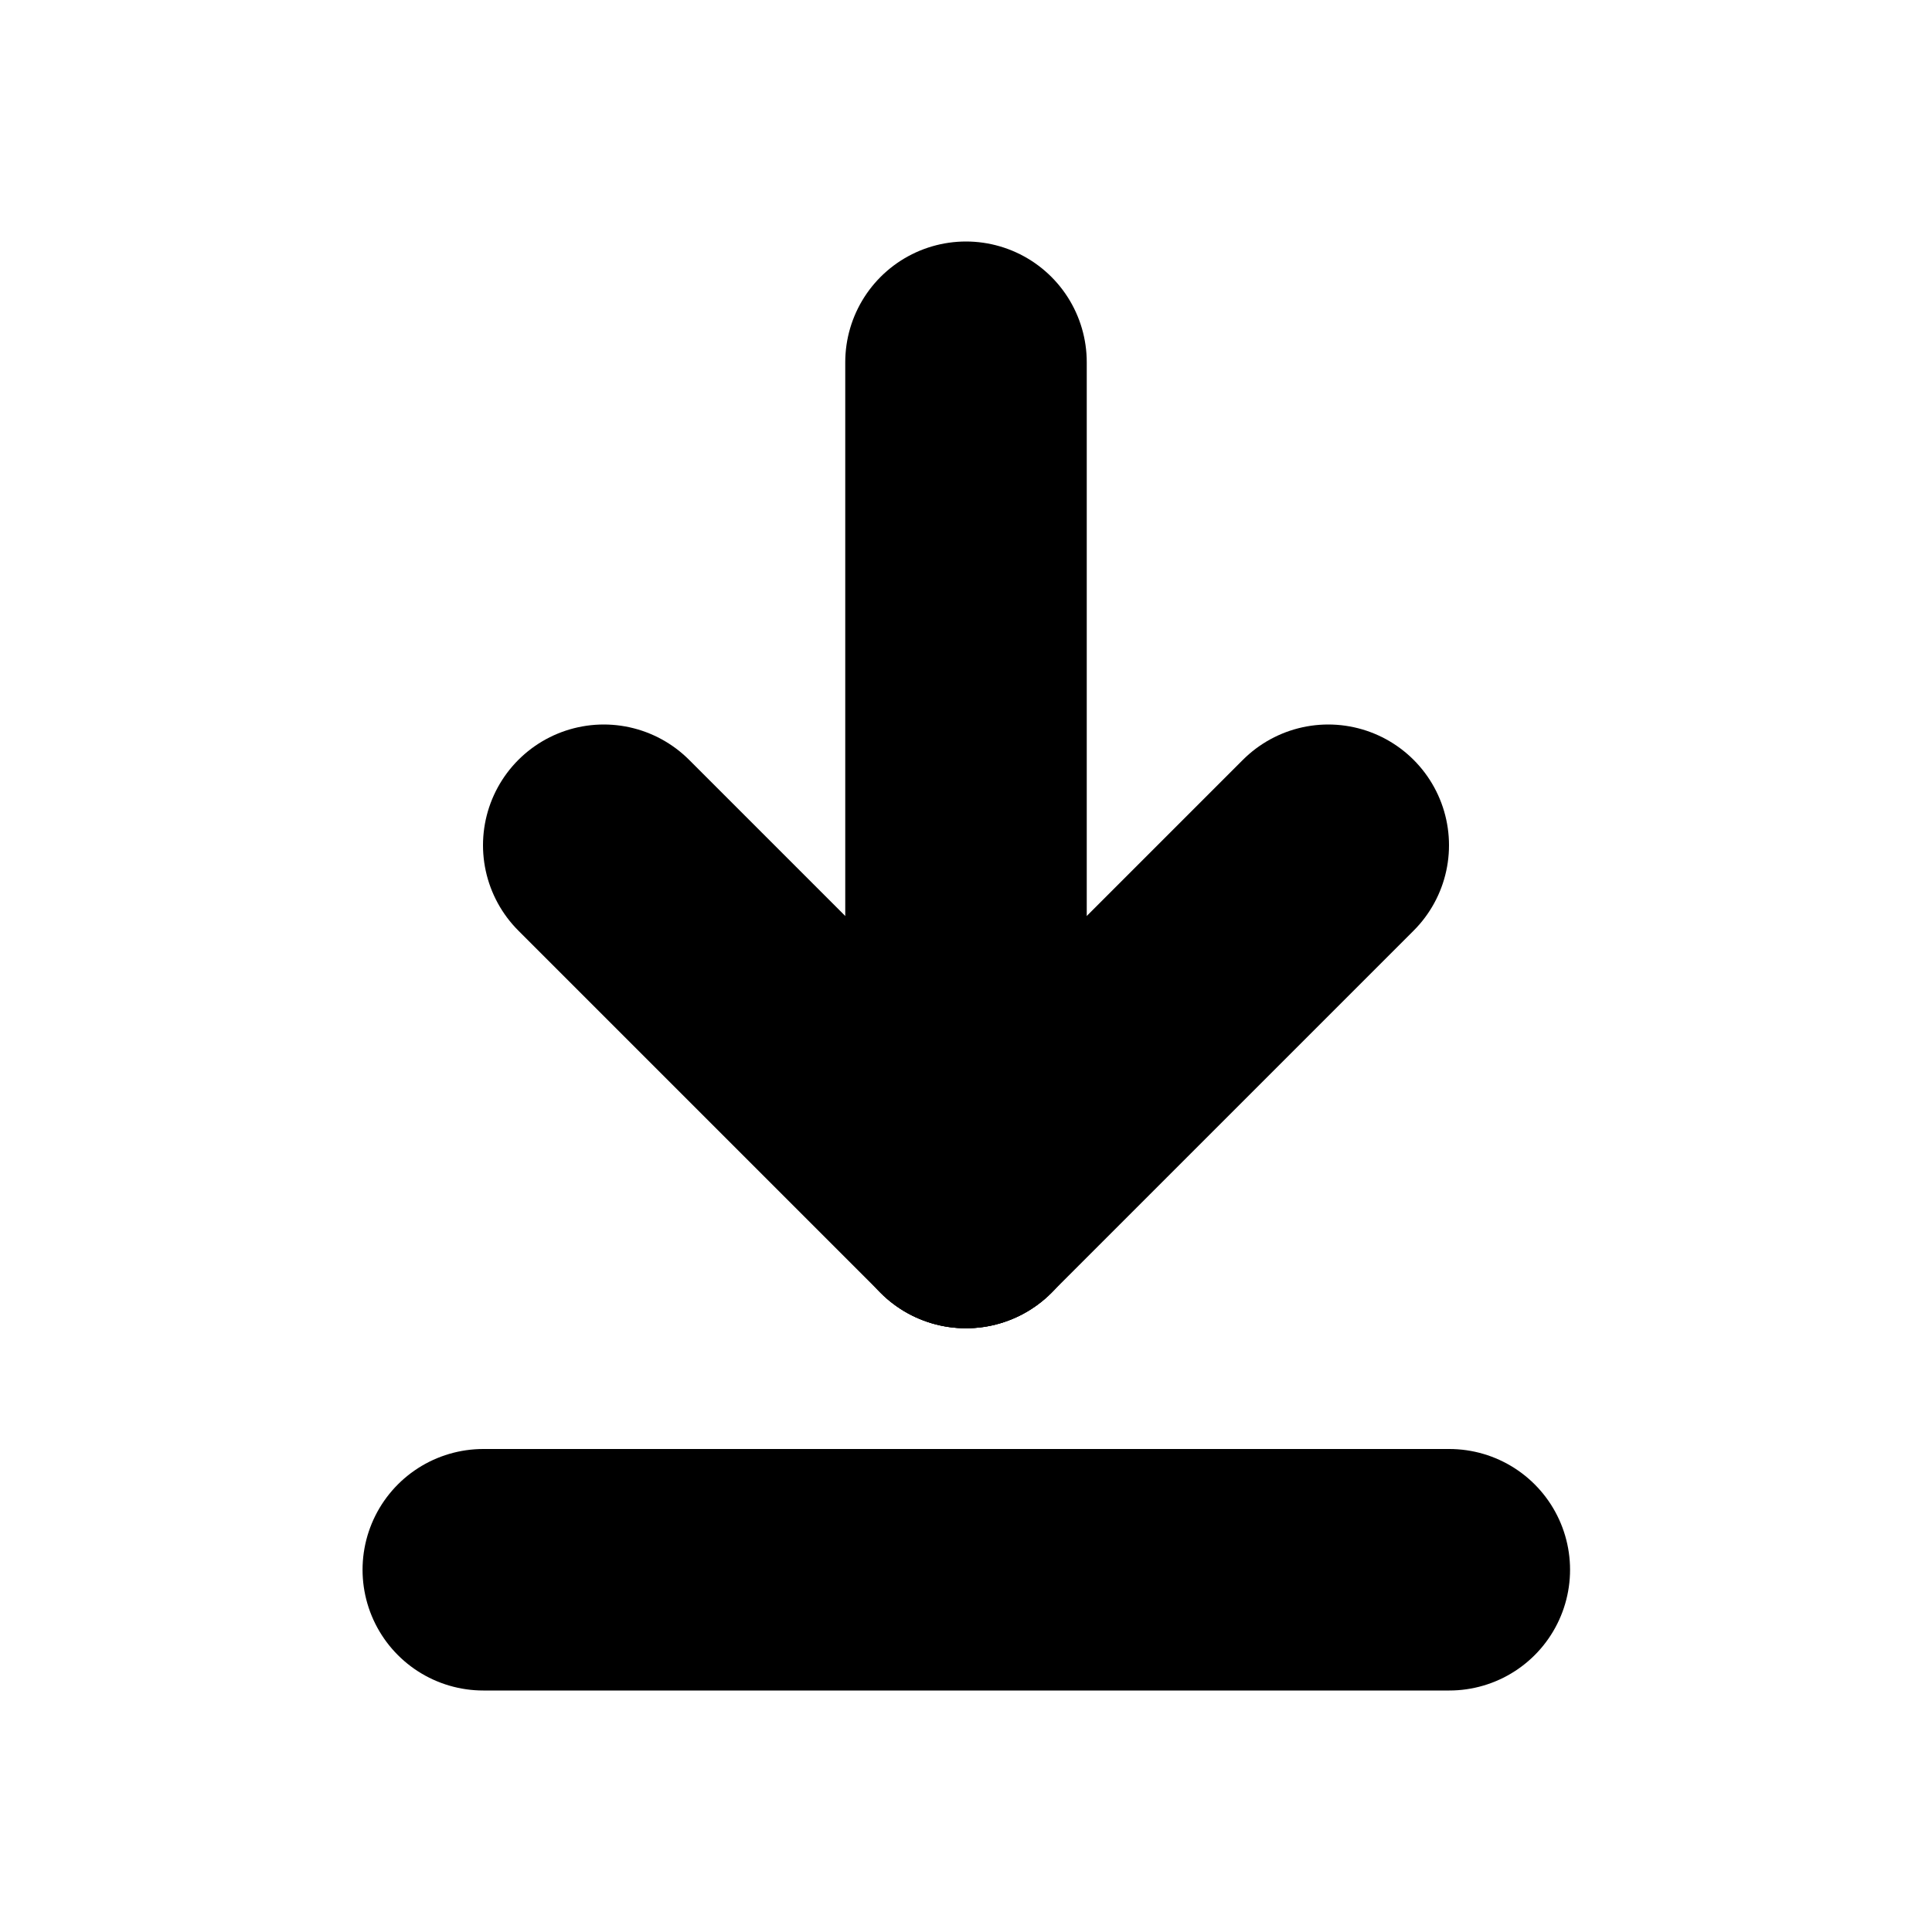
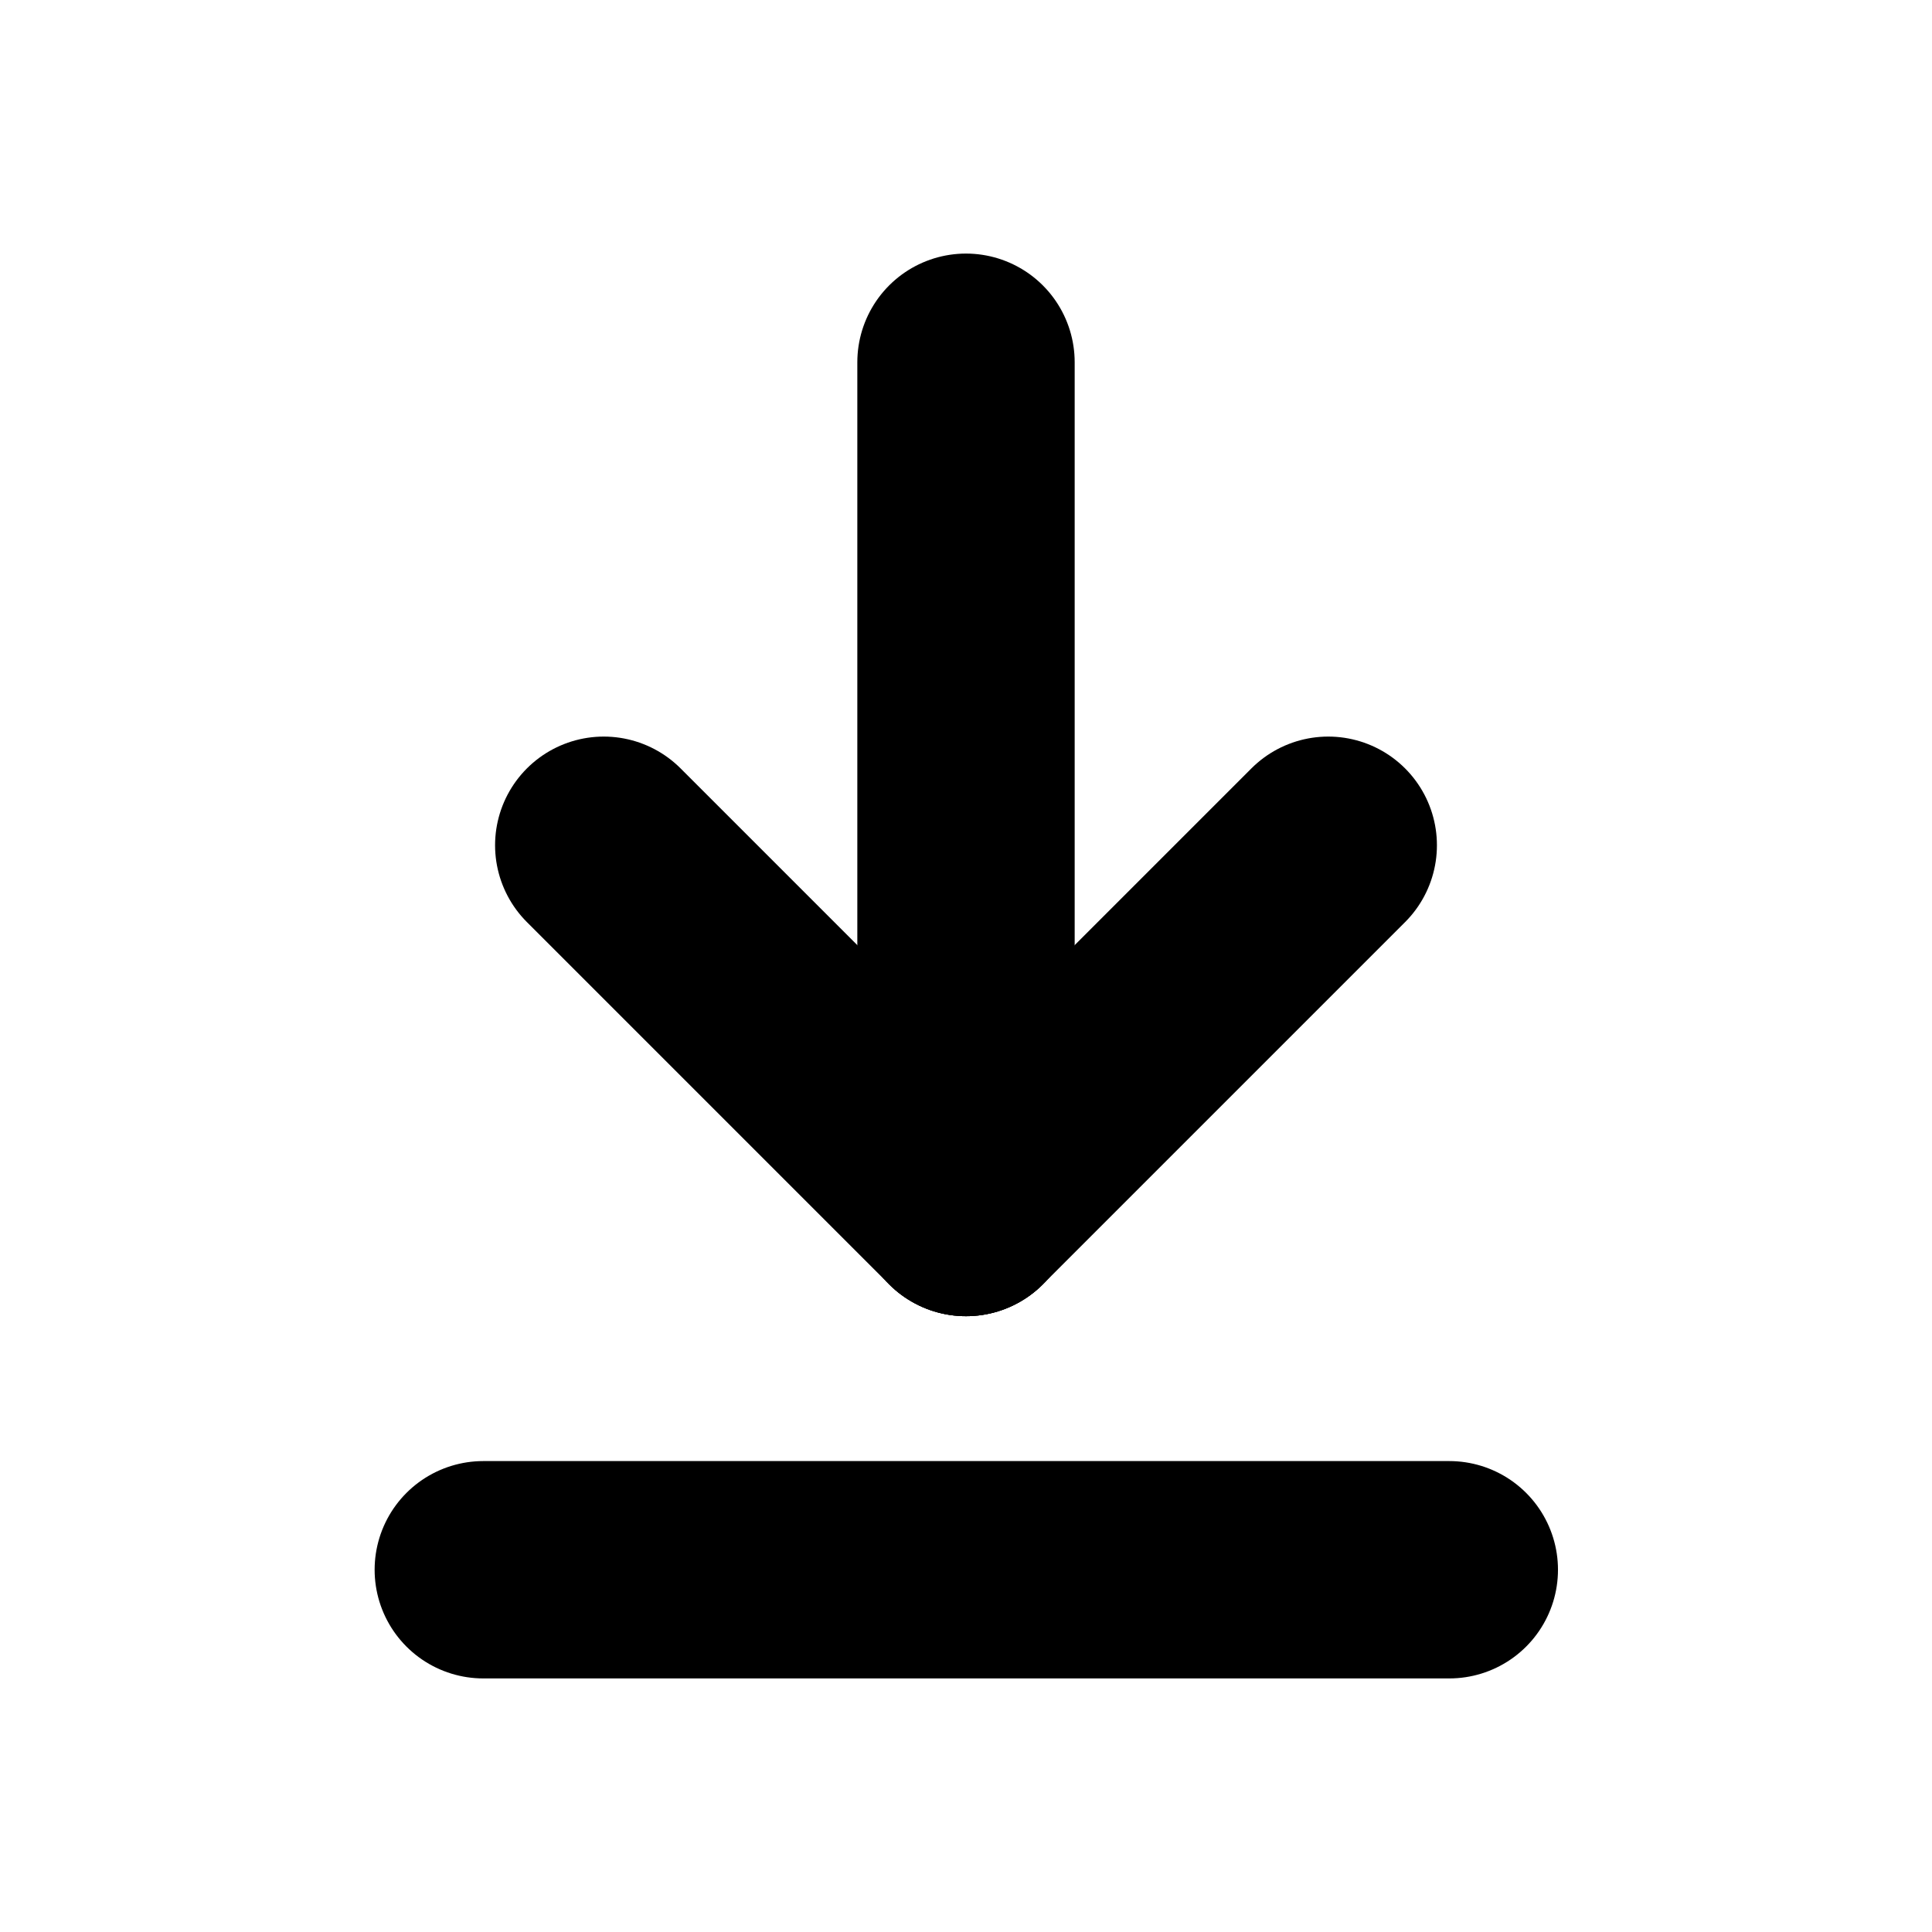
<svg xmlns="http://www.w3.org/2000/svg" width="32" height="32" viewBox="0 0 32 32" fill="none">
-   <path d="M8.005 26L24.005 26" stroke="black" stroke-width="4" stroke-linecap="round" />
-   <path d="M16 20L16 6" stroke="black" stroke-width="4" stroke-linecap="round" />
-   <path d="M16 20L10 14" stroke="black" stroke-width="4" stroke-linecap="round" />
-   <path d="M16 20L22 14" stroke="black" stroke-width="4" stroke-linecap="round" />
+   <path d="M8.005 26L24.005 26" stroke="black" stroke-width="3.6" stroke-linecap="round" />
+   <path d="M16 20L16 6" stroke="black" stroke-width="3.6" stroke-linecap="round" />
+   <path d="M16 20L10 14" stroke="black" stroke-width="3.6" stroke-linecap="round" />
+   <path d="M16 20L22 14" stroke="black" stroke-width="3.6" stroke-linecap="round" />
</svg>
